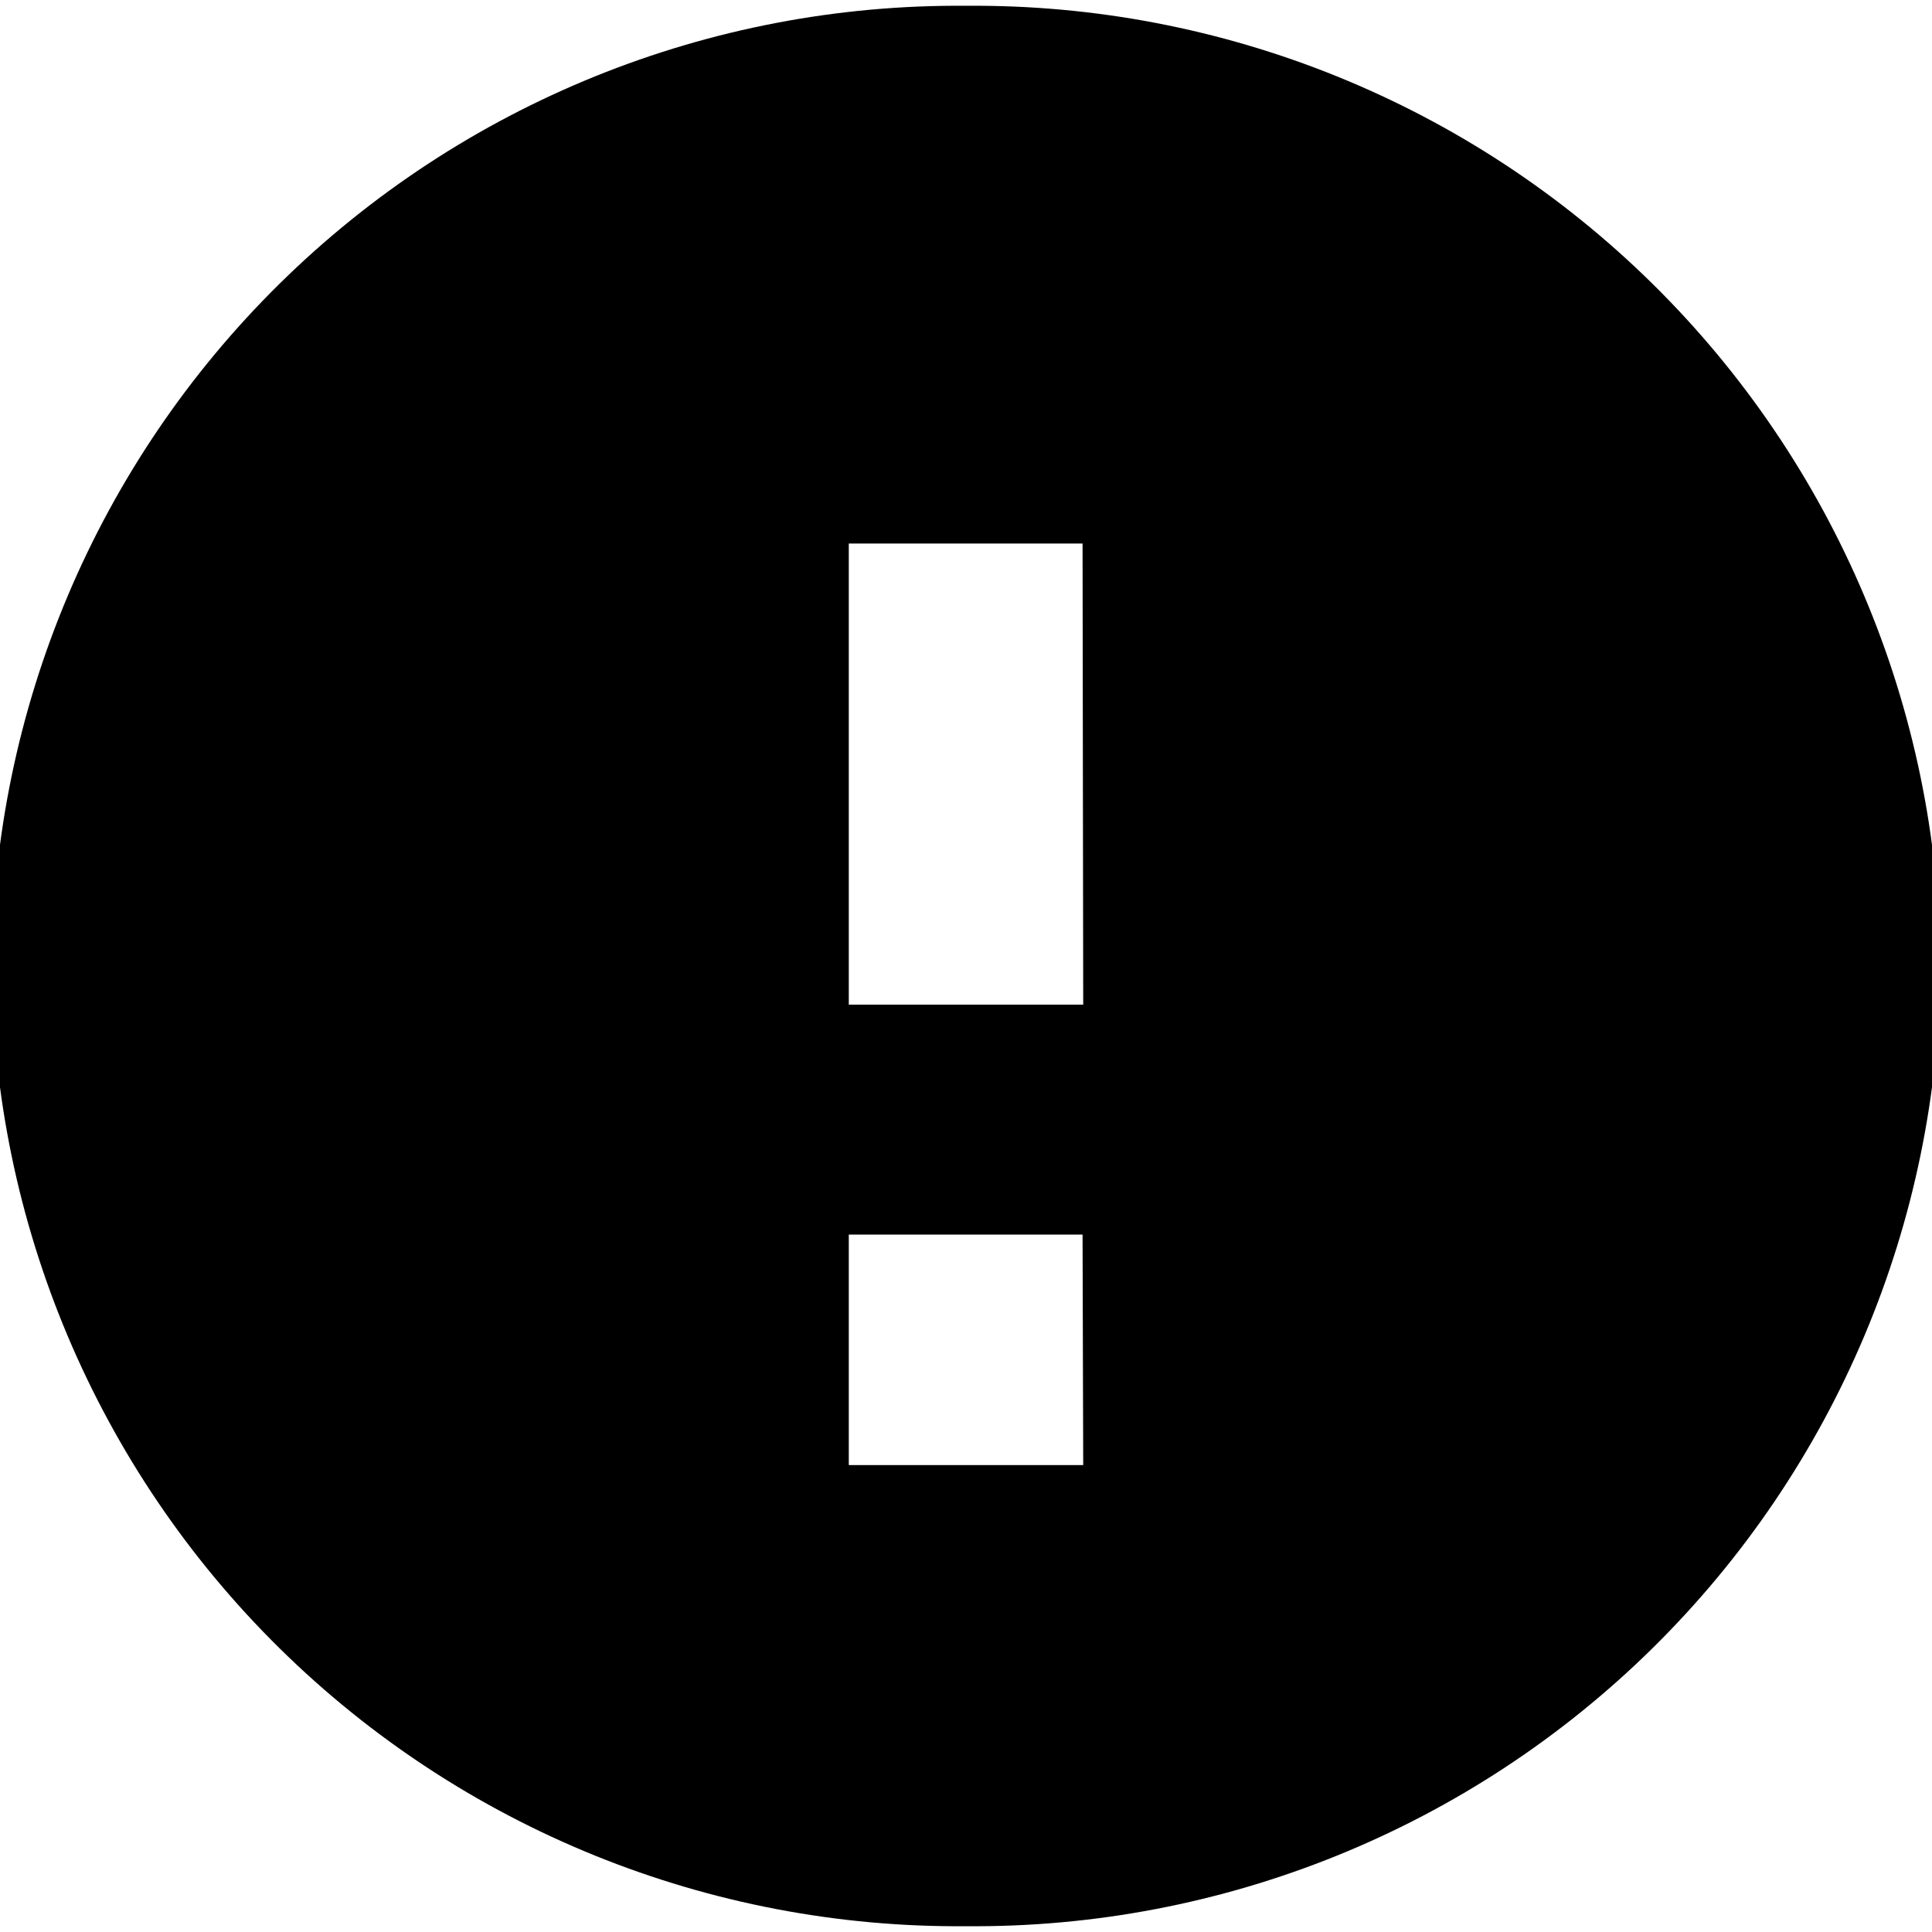
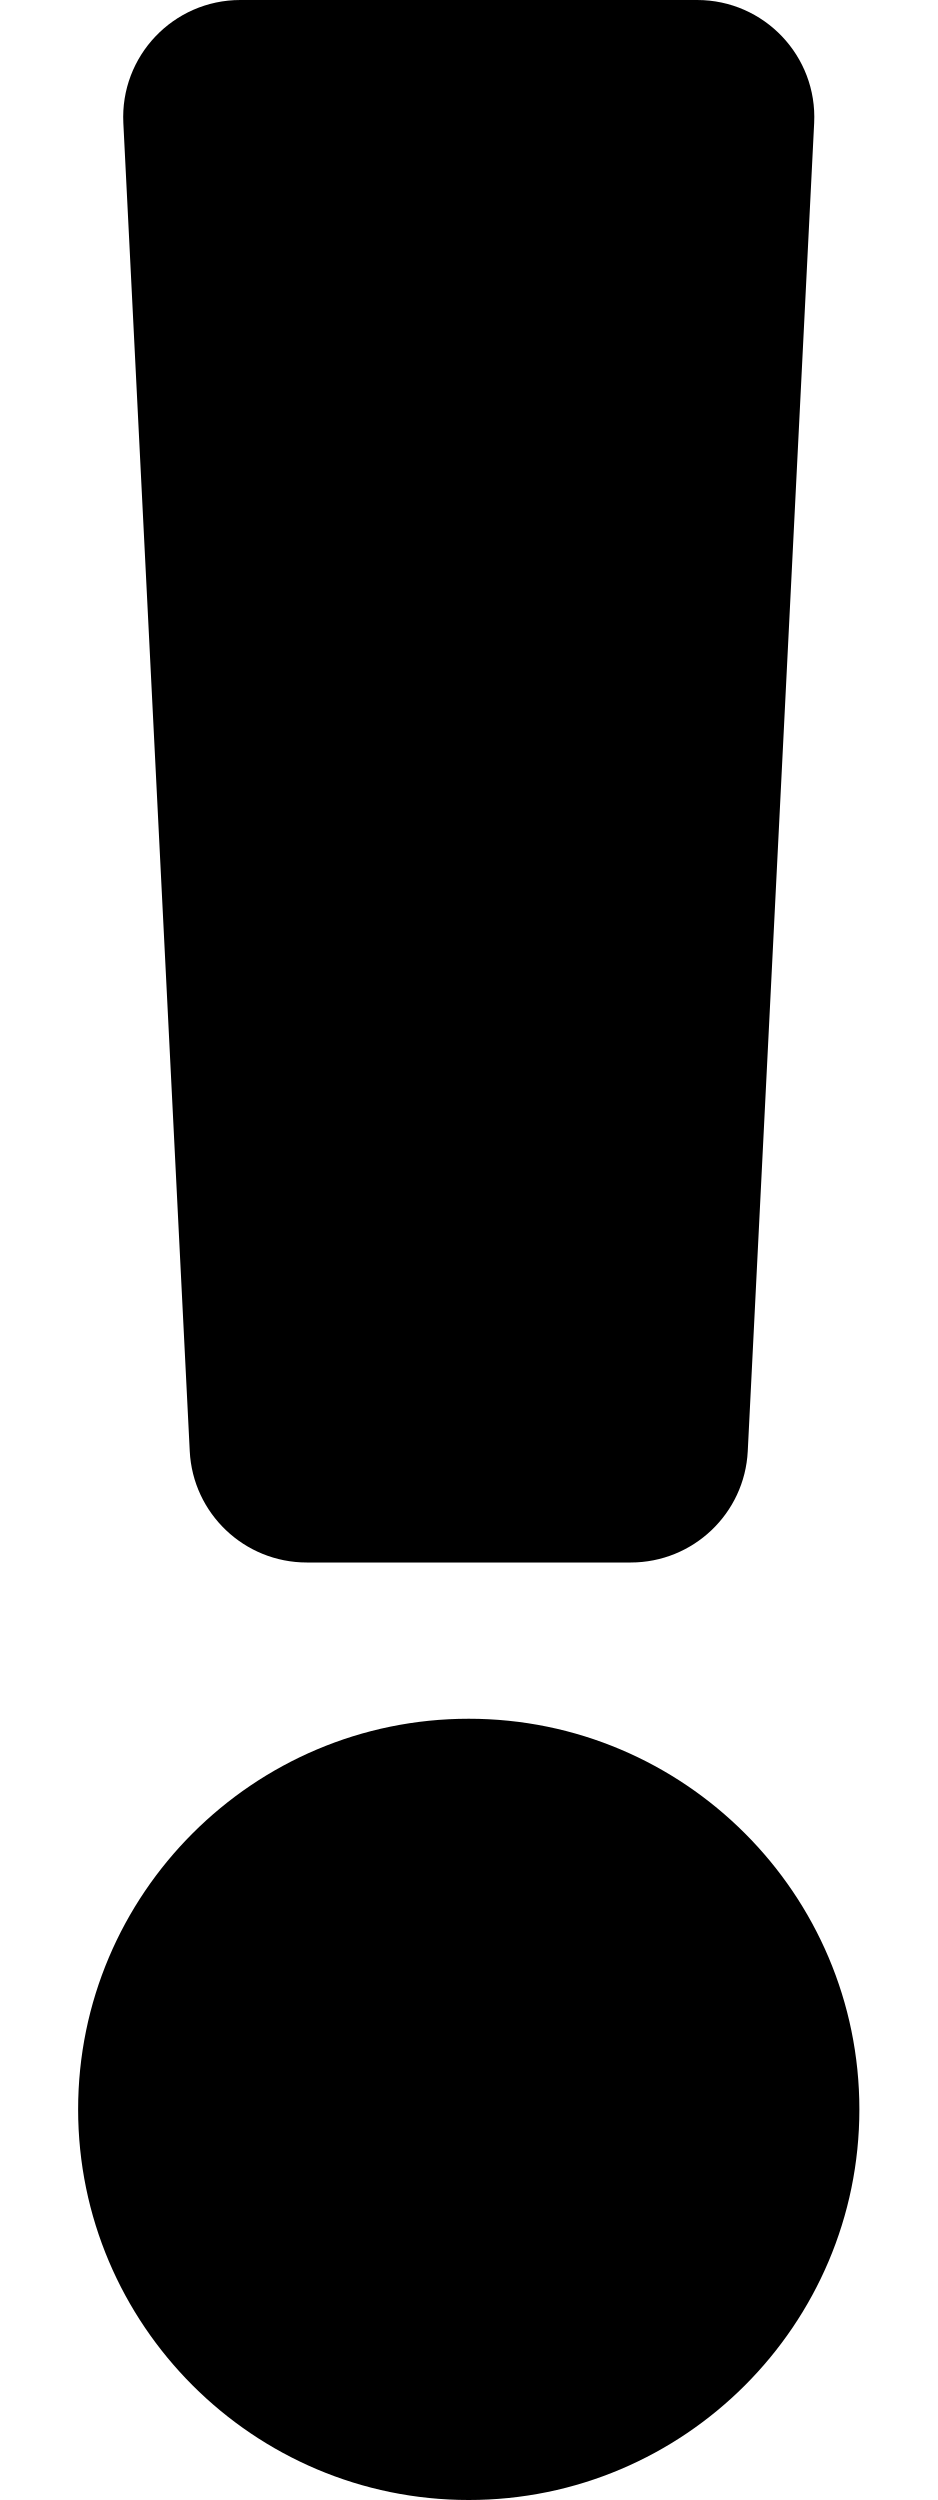
- <svg xmlns="http://www.w3.org/2000/svg" id="Layer_1" data-name="Layer 1" viewBox="0 0 30 30">
-   <path d="M15,.09A15,15,0,0,0-.13,15,15,15,0,0,0,15,29.91,15,15,0,0,0,30.13,15,15,15,0,0,0,15,.09Zm1.82,22.66H13.18V19.17h3.63Zm0-7.15H13.18V8.44h3.63Z" />
+ <svg xmlns="http://www.w3.org/2000/svg" aria-hidden="true" role="img" viewBox="0 0 192 512">
+   <path d="M176 432c0 44.112-35.888 80-80 80s-80-35.888-80-80 35.888-80 80-80 80 35.888 80 80zM25.26 25.199l13.6 272C39.499 309.972 50.041 320 62.83 320h66.34c12.789 0 23.331-10.028 23.97-22.801l13.6-272C167.425 11.49 156.496 0 142.77 0H49.23C35.504 0 24.575 11.49 25.26 25.199z" />
</svg>
